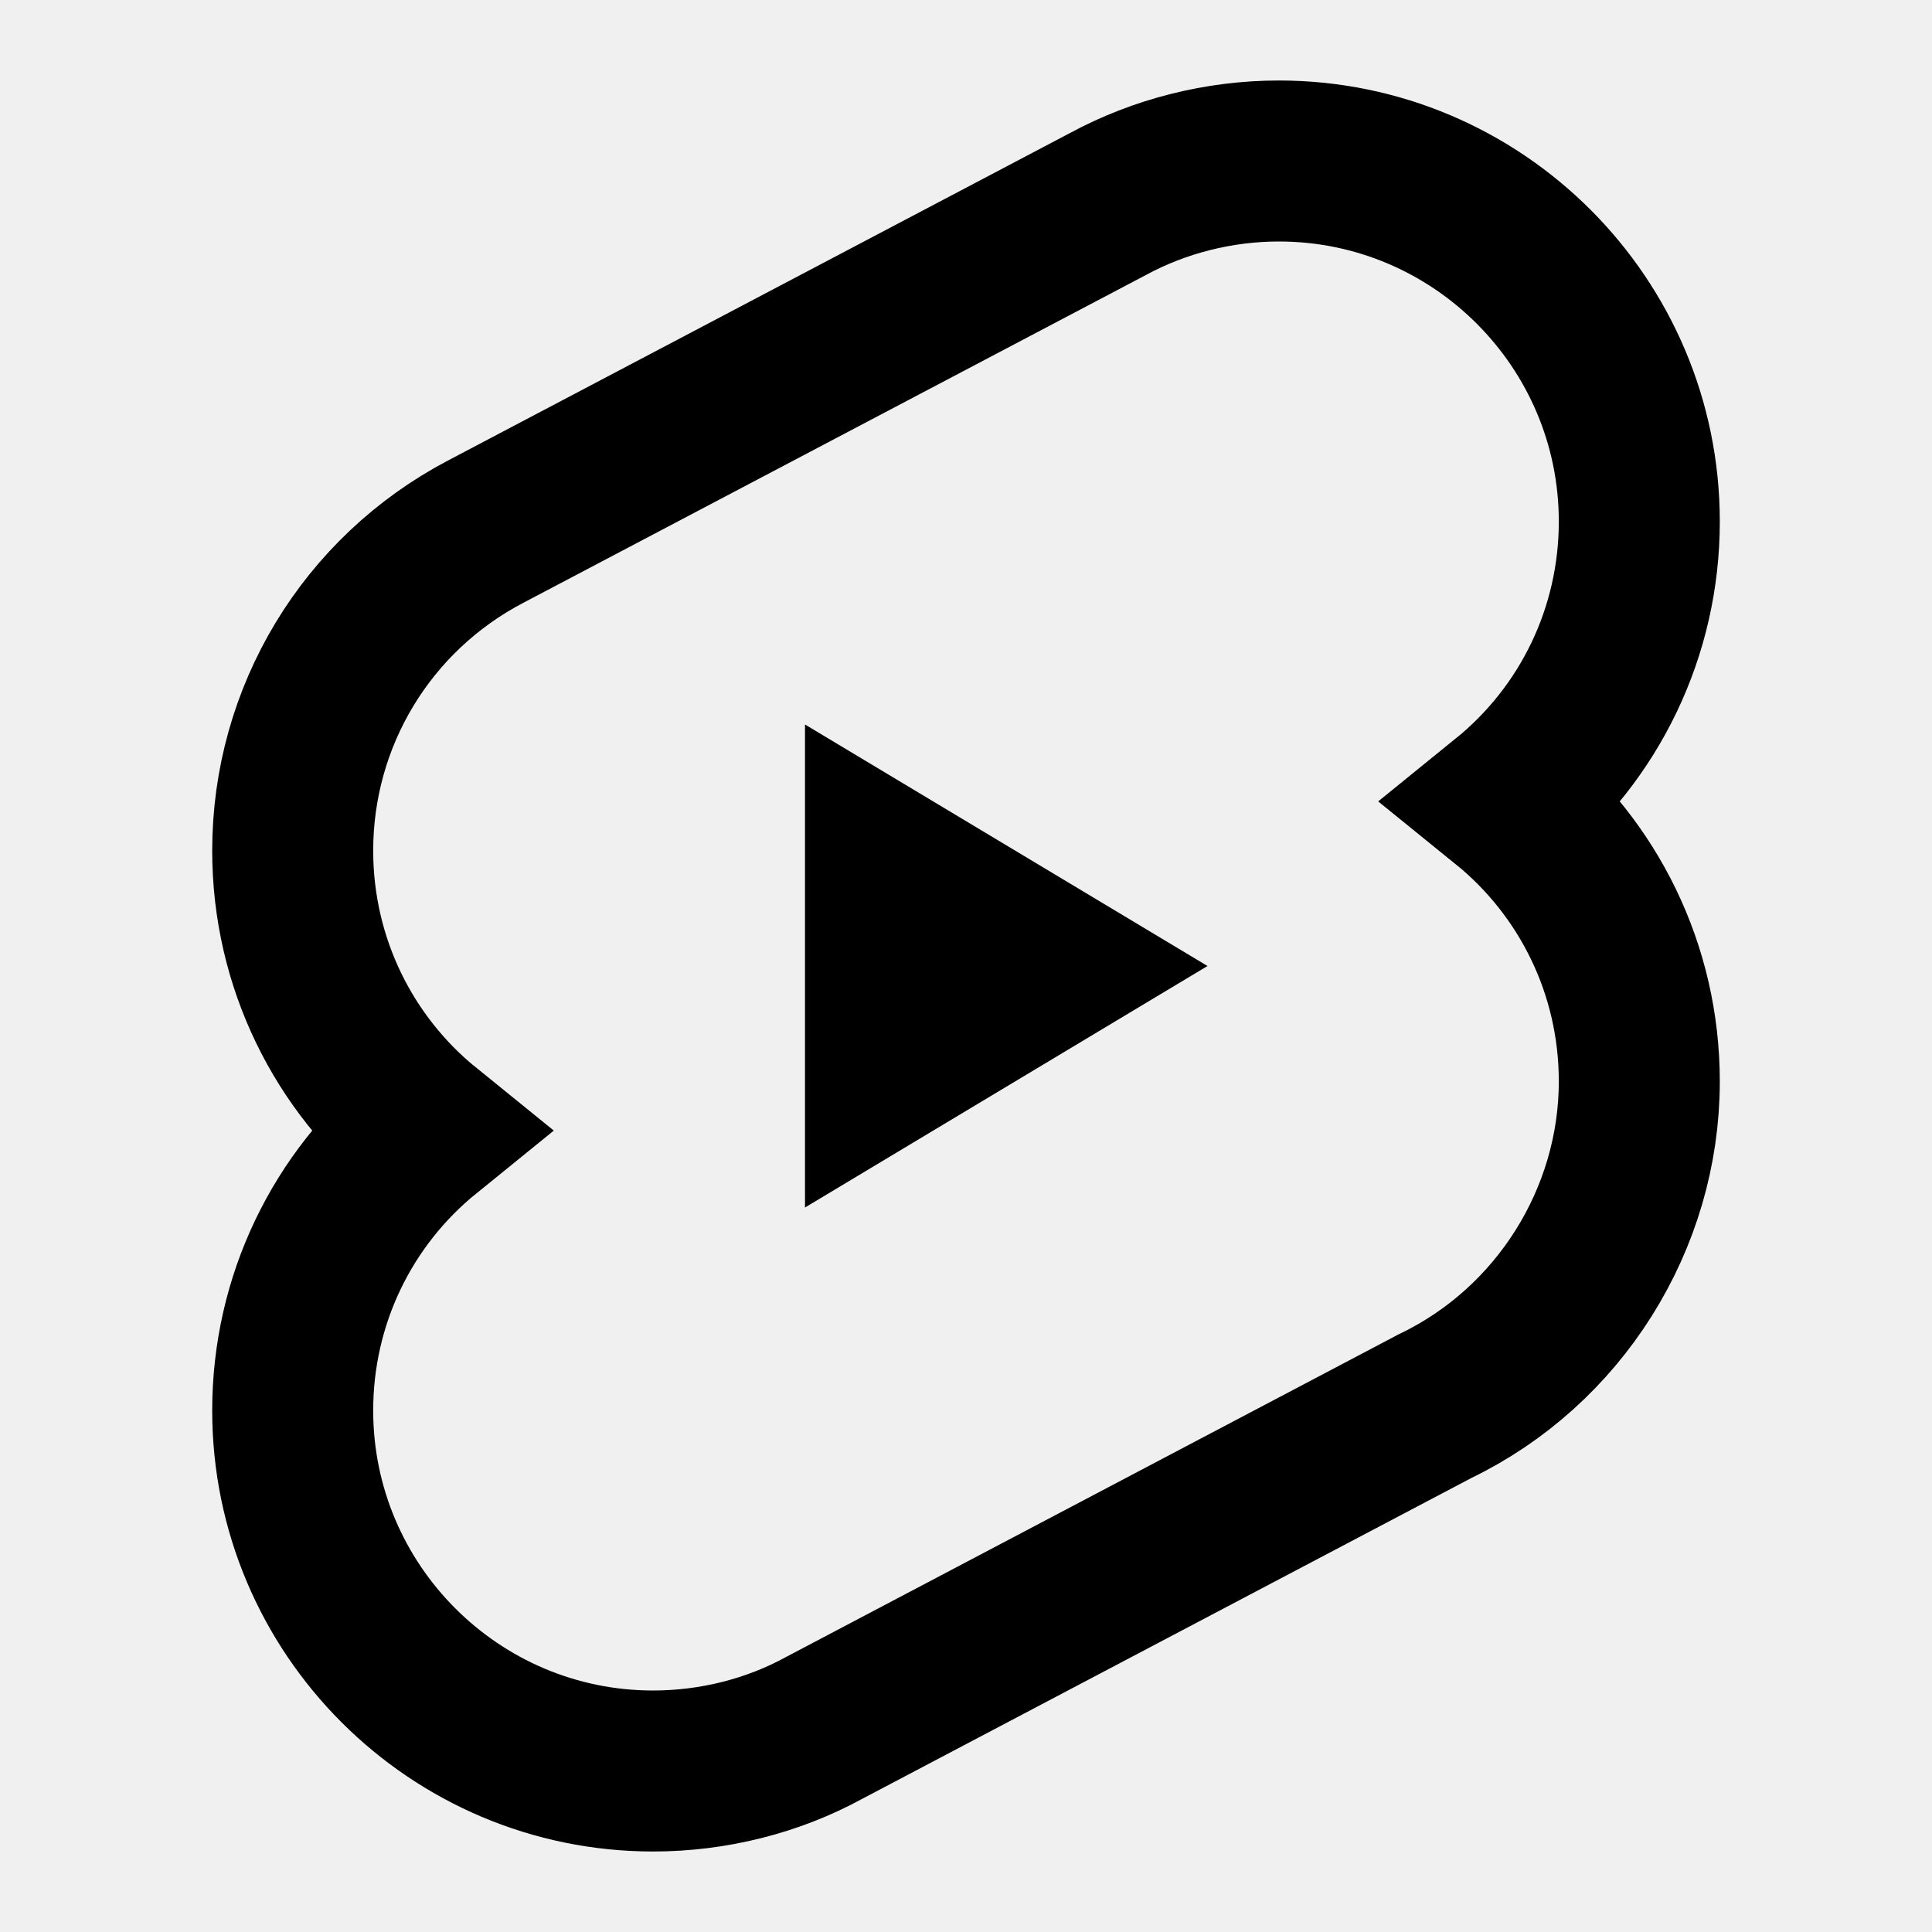
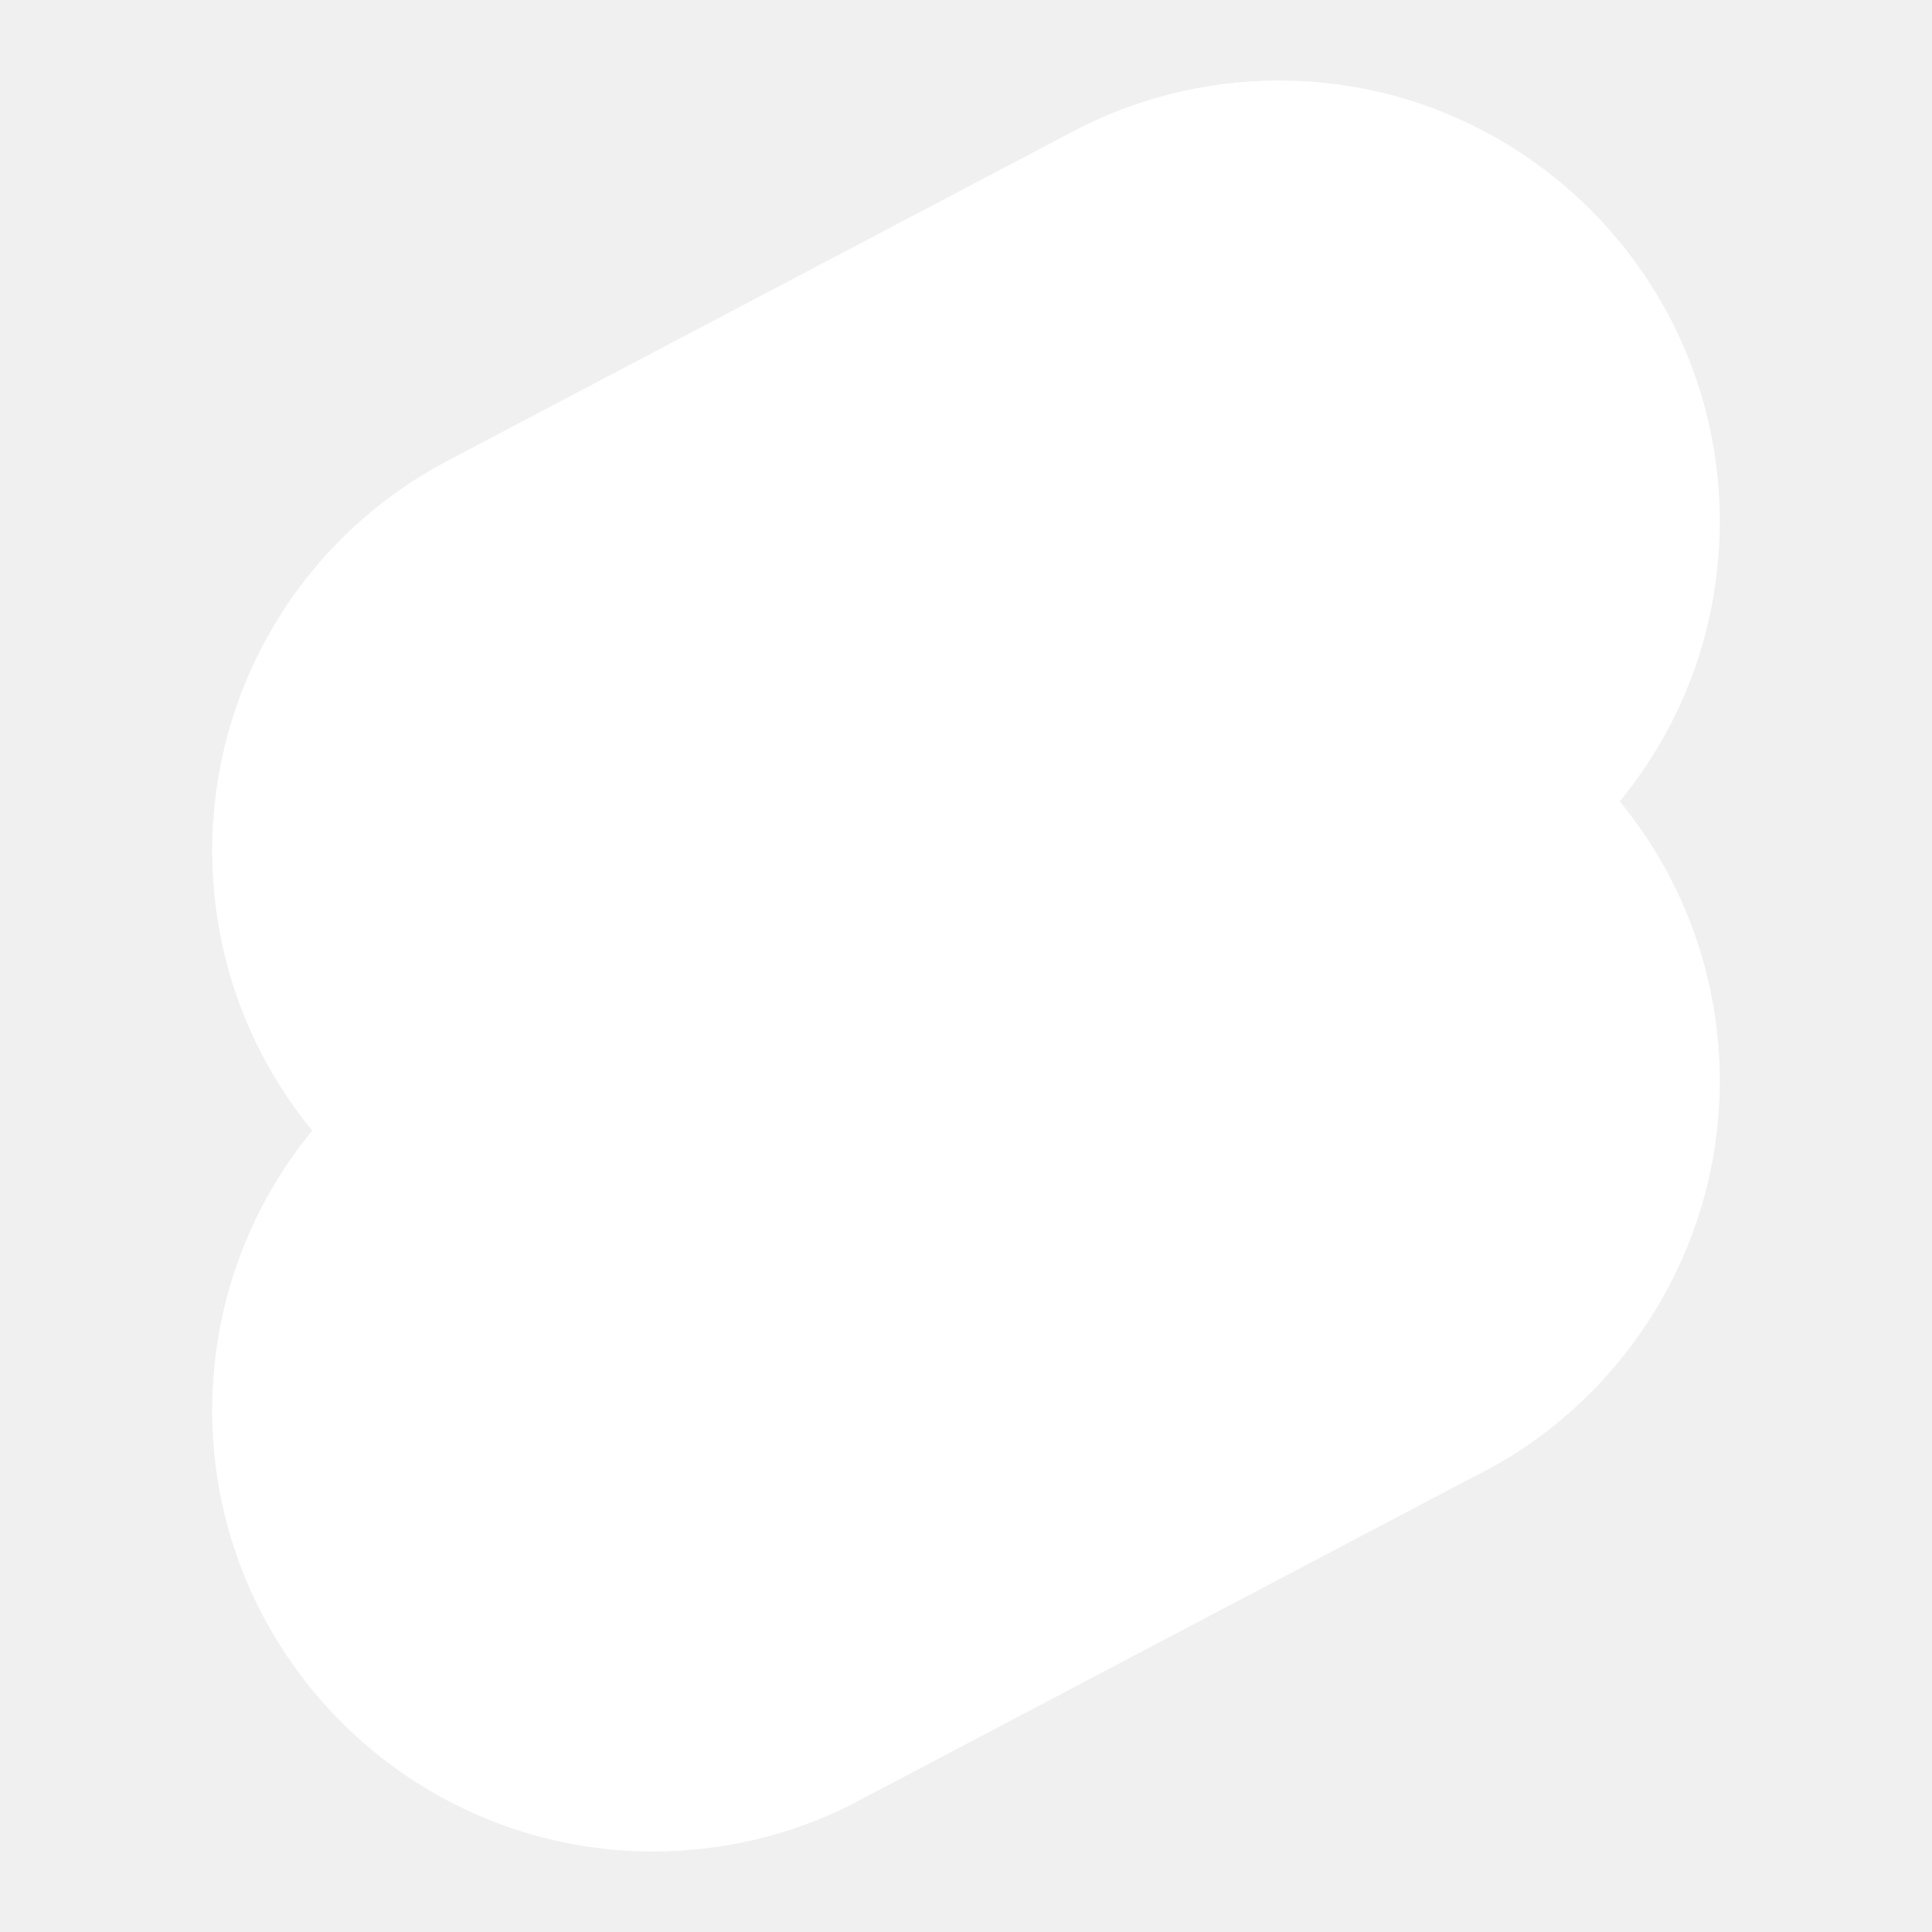
<svg xmlns="http://www.w3.org/2000/svg" version="1.1" baseProfile="basic" id="Layer_1" x="0px" y="0px" viewBox="0 0 24 24" xml:space="preserve">
  <polygon points="10,9 15,12 10,15 " />
-   <path style="fill:none;stroke:#000000;stroke-width:2;stroke-miterlimit:10;" d="M8.113,22c-2.469,0-4.477-2.009-4.477-4.478  c0-1.371,0.616-2.635,1.655-3.477c-1.02-0.826-1.655-2.085-1.655-3.478c0-1.667,0.918-3.186,2.396-3.962l7.73-4.07  C14.403,2.188,15.142,2,15.887,2c2.469,0,4.477,2.009,4.477,4.478c0,1.371-0.616,2.635-1.655,3.477  c1.02,0.826,1.655,2.085,1.655,3.478c0,1.71-0.996,3.294-2.538,4.035l-7.589,3.997C9.603,21.812,8.863,22,8.113,22z" />
+   <path style="fill:#ffffff;stroke:#ffffff;stroke-width:2;stroke-miterlimit:10;" d="M8.113,22c-2.469,0-4.477-2.009-4.477-4.478  c0-1.371,0.616-2.635,1.655-3.477c-1.02-0.826-1.655-2.085-1.655-3.478c0-1.667,0.918-3.186,2.396-3.962l7.73-4.07  C14.403,2.188,15.142,2,15.887,2c2.469,0,4.477,2.009,4.477,4.478c0,1.371-0.616,2.635-1.655,3.477  c1.02,0.826,1.655,2.085,1.655,3.478c0,1.71-0.996,3.294-2.538,4.035l-7.589,3.997C9.603,21.812,8.863,22,8.113,22z" />
</svg>
